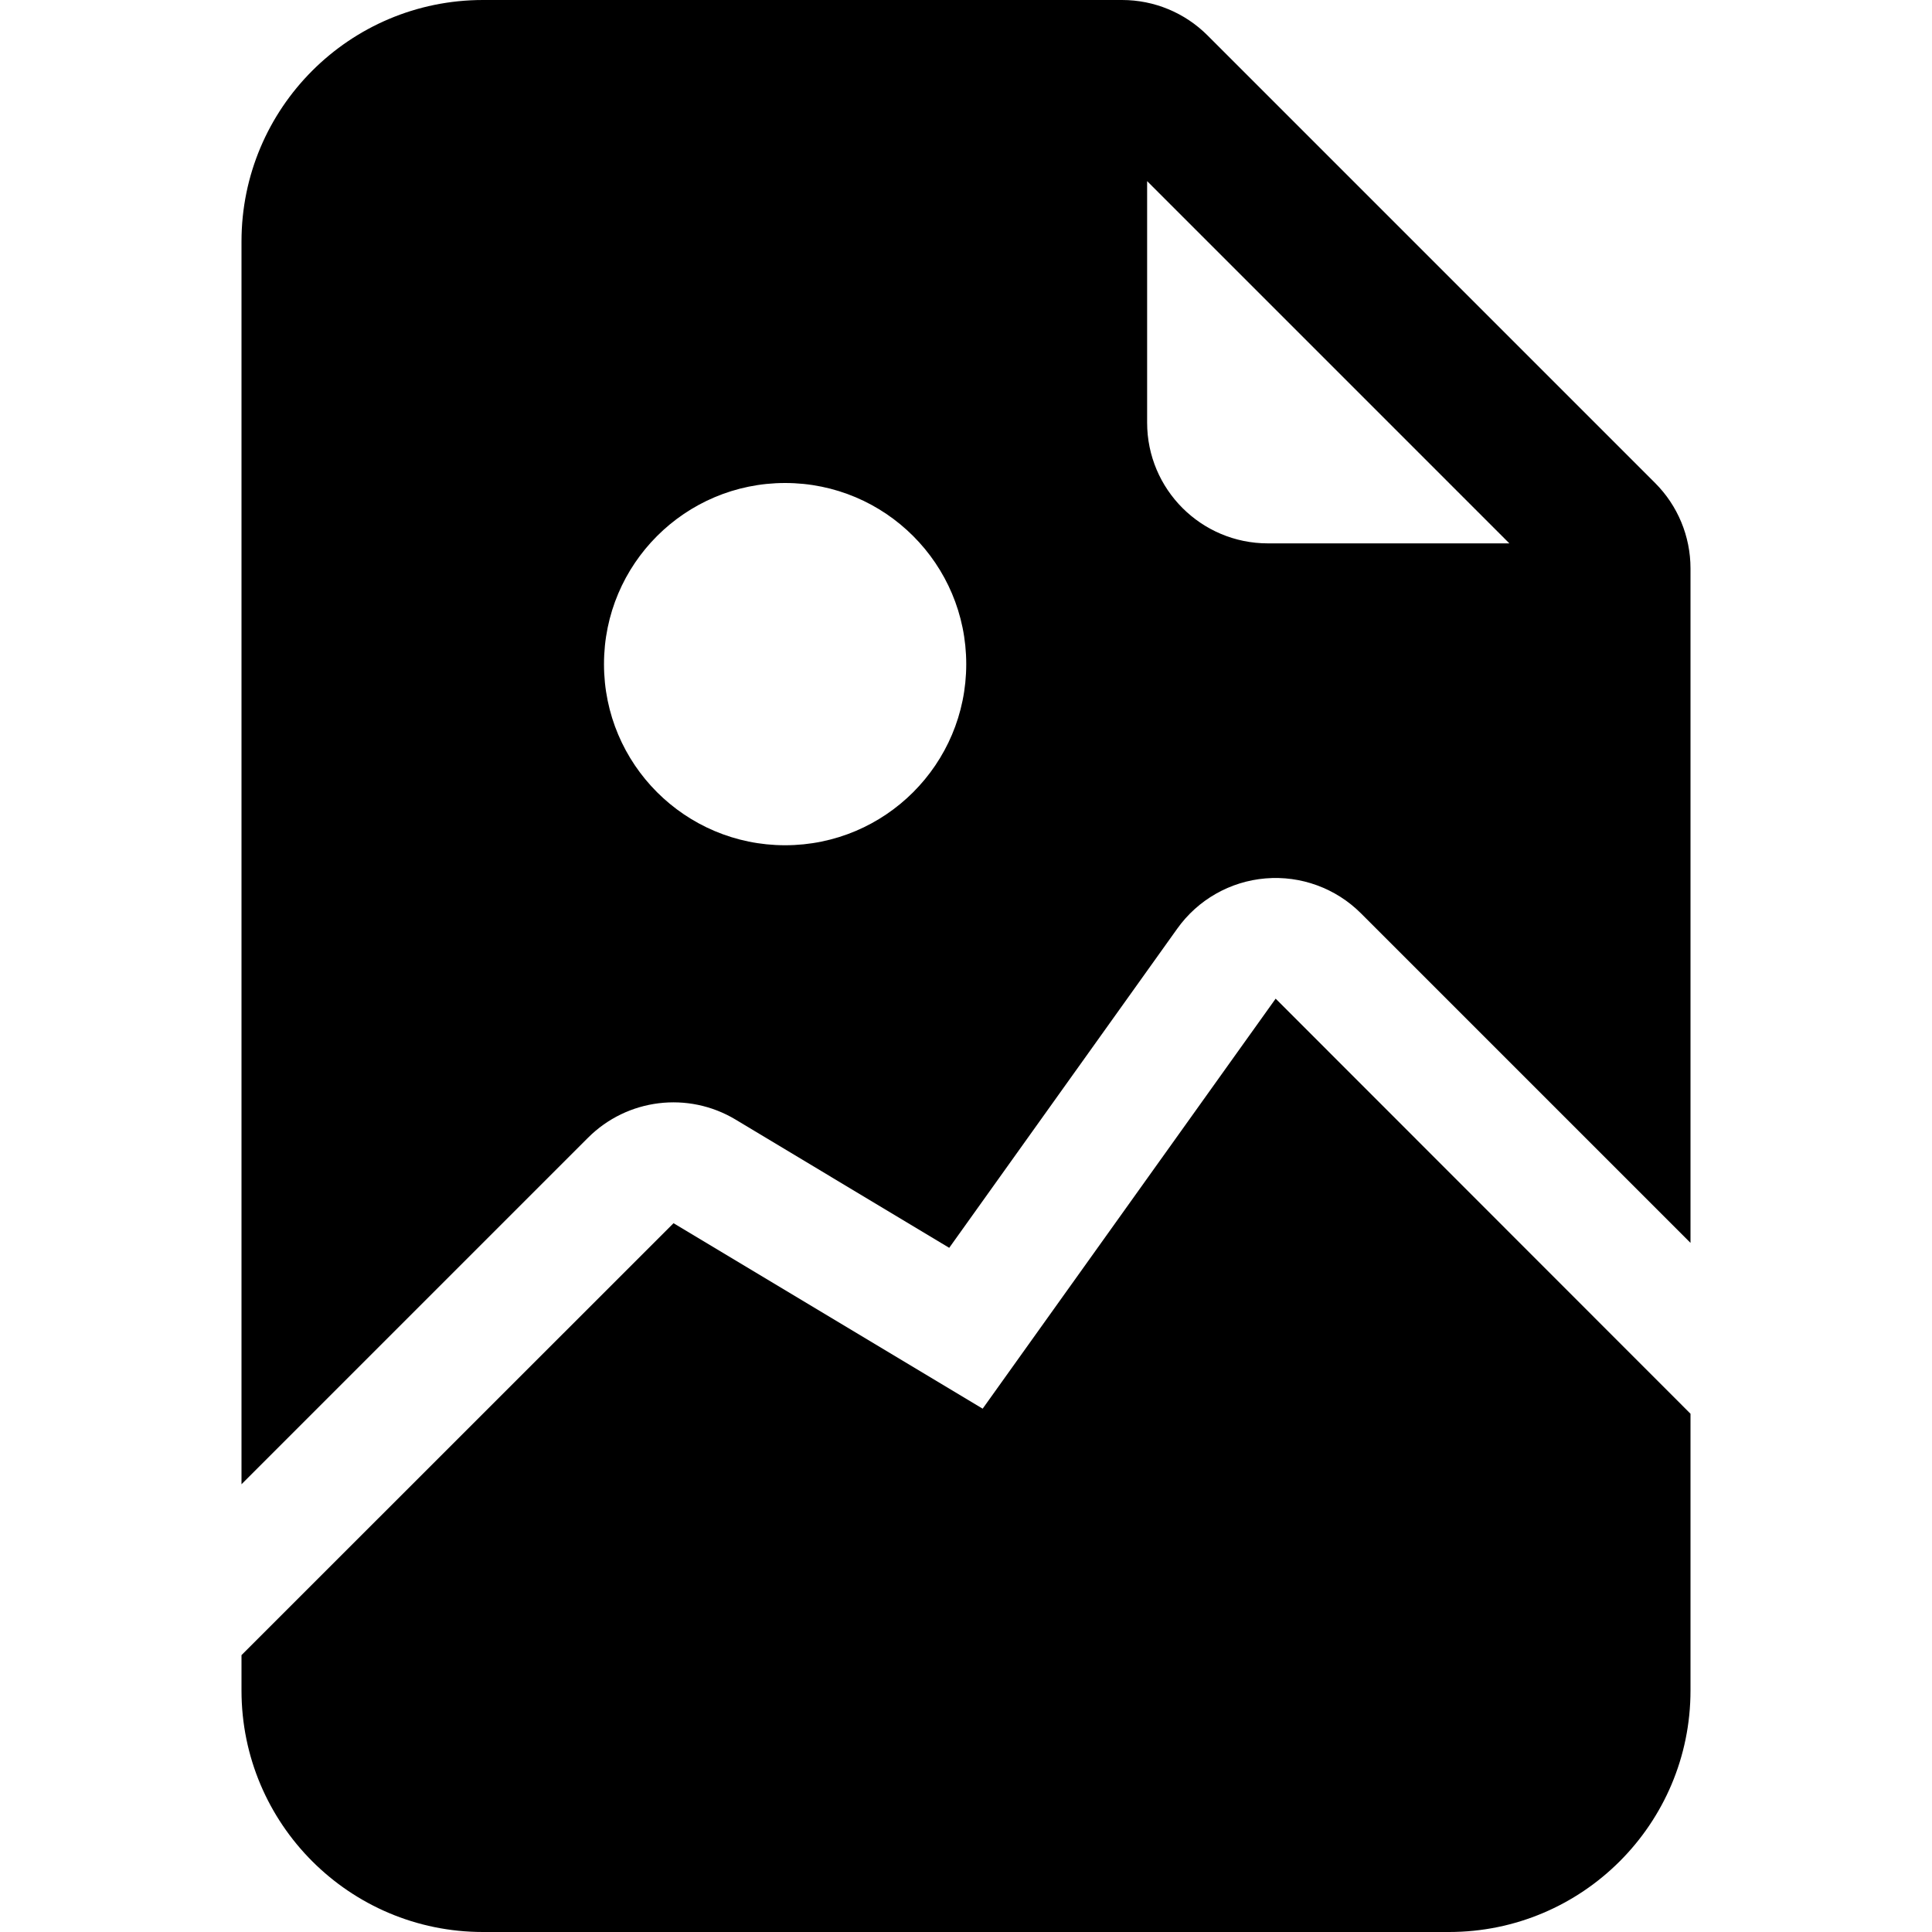
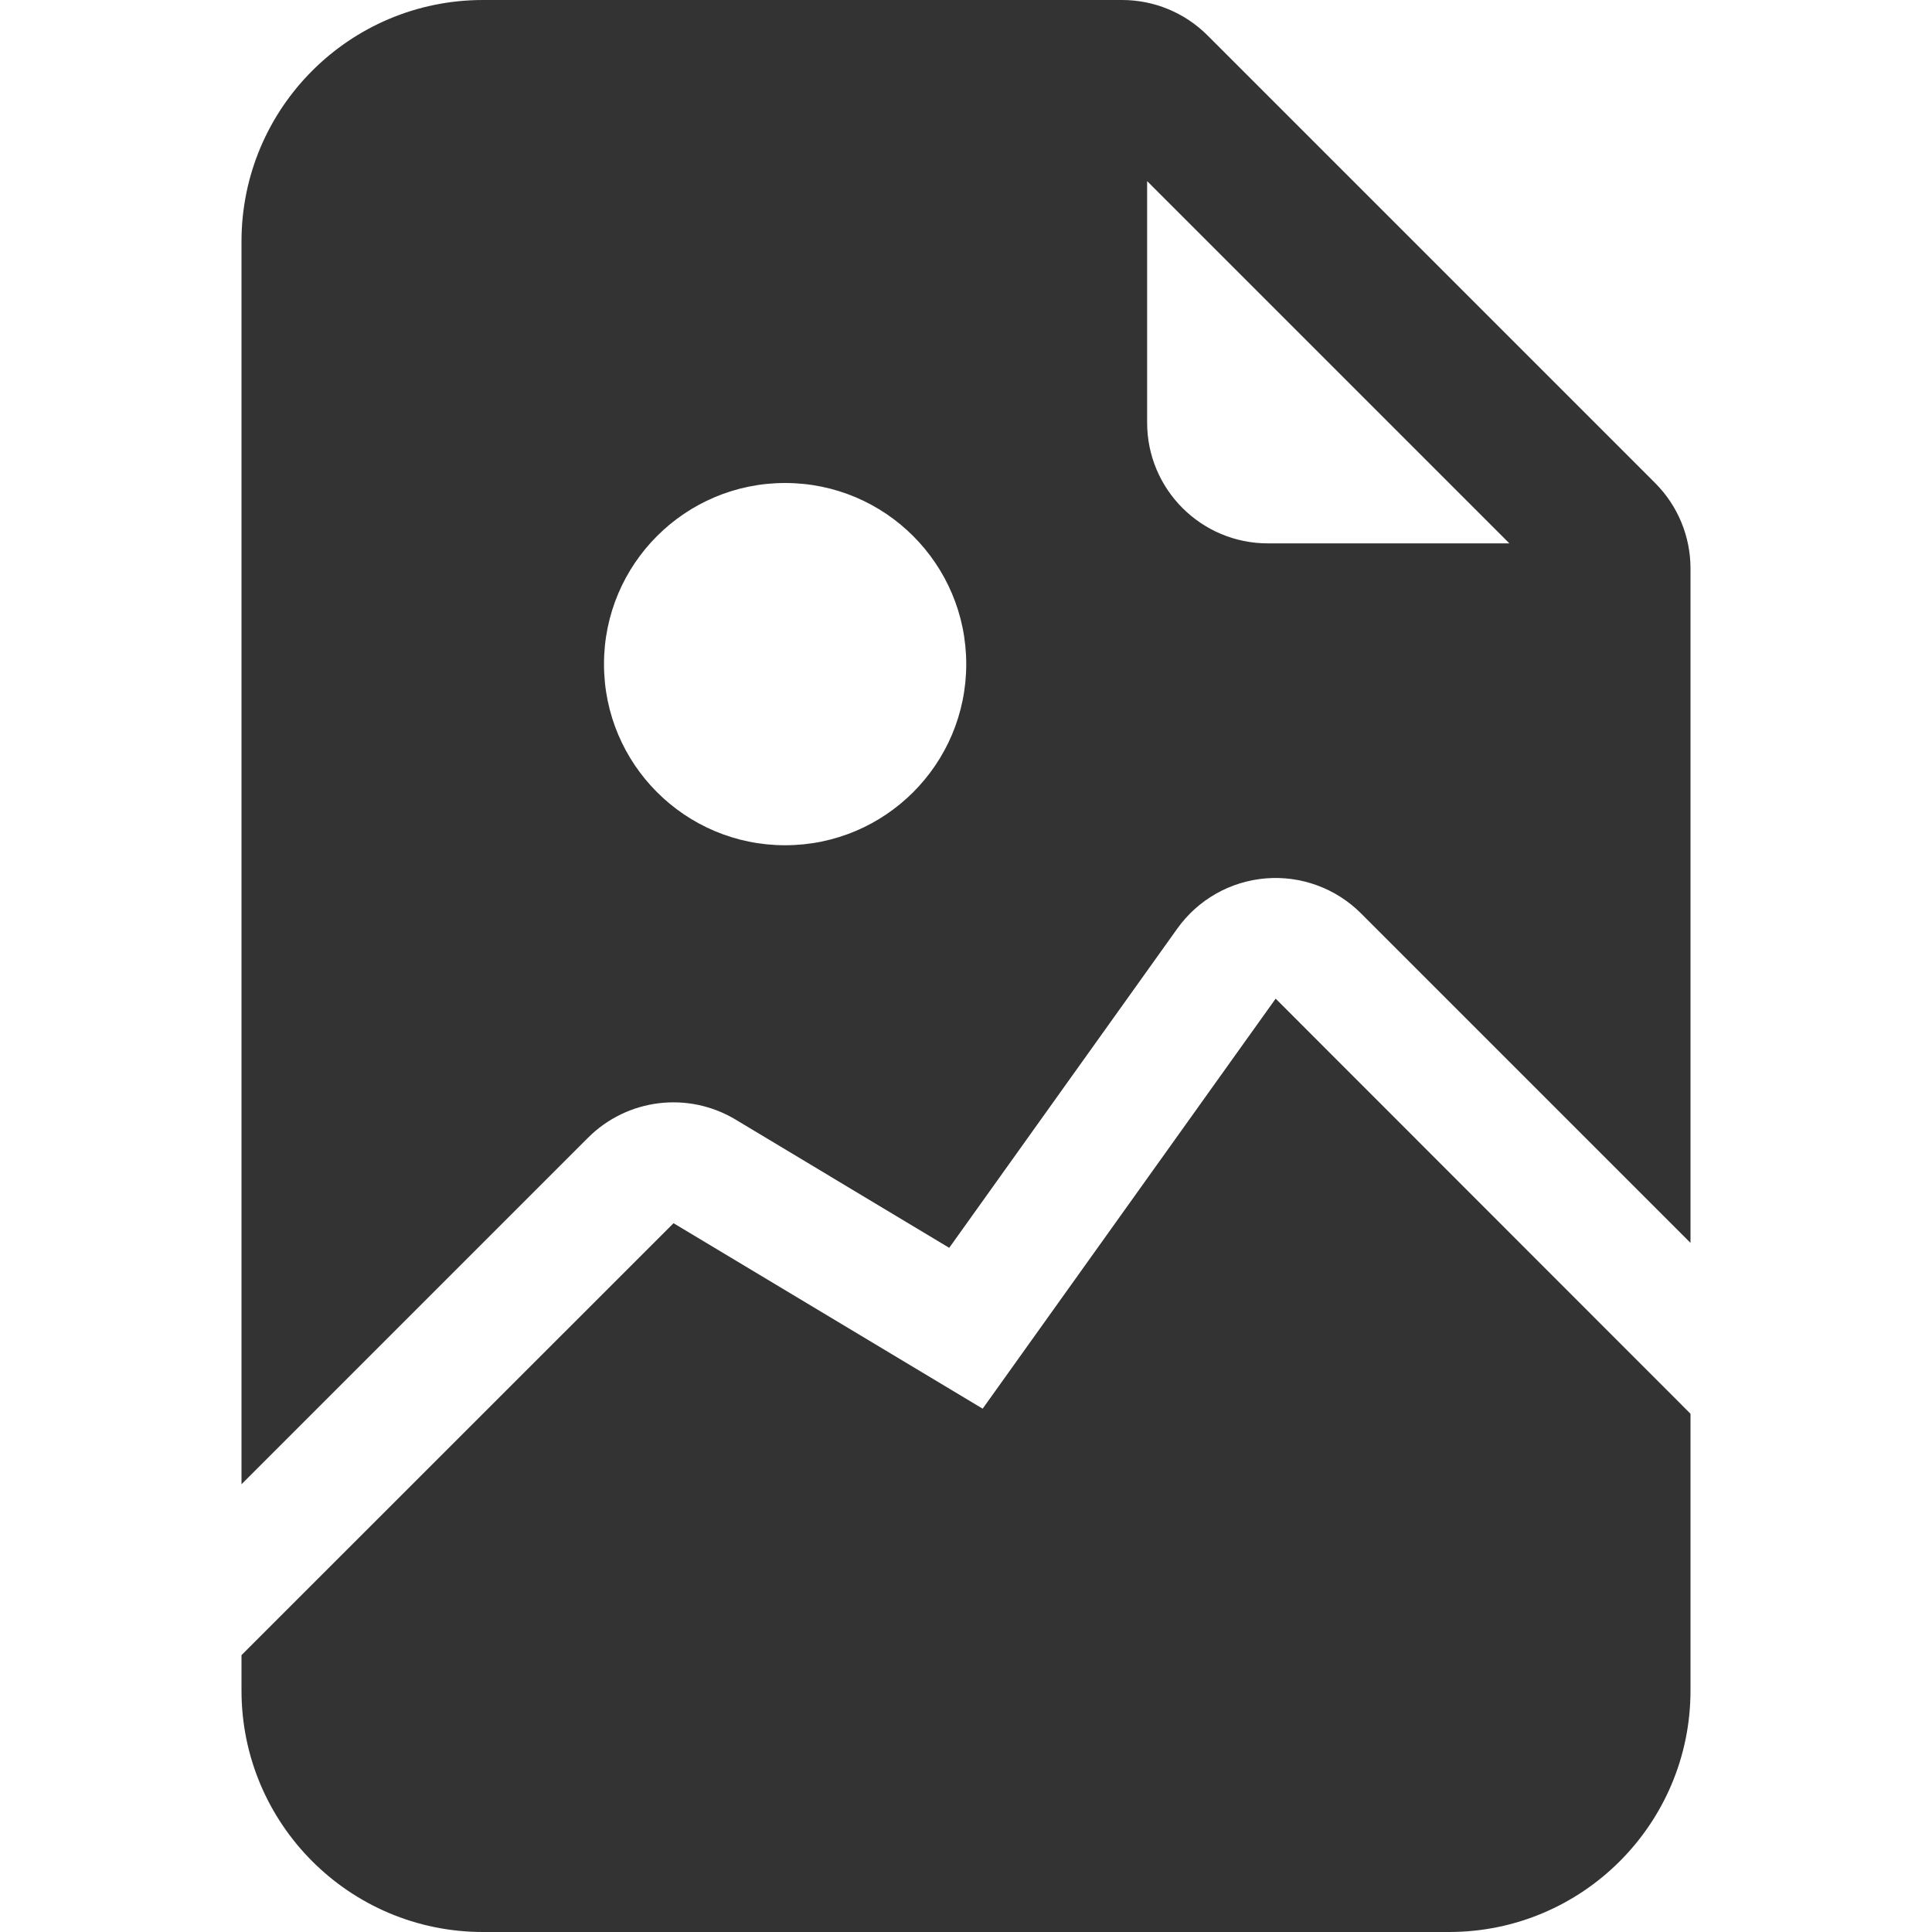
- <svg xmlns="http://www.w3.org/2000/svg" width="16" height="16" fill="currentColor" class="bi bi-file-earmark-image-fill" viewBox="0 0 16 16">
-   <path d="M4 0h5.293A1 1 0 0 1 10 .293L13.707 4a1 1 0 0 1 .293.707v5.586l-2.73-2.73a1 1 0 0 0-1.52.127l-1.889 2.644-1.769-1.062a1 1 0 0 0-1.222.15L2 12.292V2a2 2 0 0 1 2-2zm5.5 1.5v2a1 1 0 0 0 1 1h2l-3-3zm-1.498 4a1.5 1.5 0 1 0-3 0 1.5 1.5 0 0 0 3 0z" />
-   <path d="M10.564 8.27 14 11.708V14a2 2 0 0 1-2 2H4a2 2 0 0 1-2-2v-.293l3.578-3.577 2.56 1.536 2.426-3.395z" />
+ <svg xmlns="http://www.w3.org/2000/svg" width="16" height="16" fill="currentColor" class="bi bi-file-earmark-image-fill" viewBox="0 0 16 16" version="1.1" id="svg6">
+   <defs id="defs10" />
+   <path d="M4 0h5.293A1 1 0 0 1 10 .293L13.707 4a1 1 0 0 1 .293.707v5.586l-2.73-2.73a1 1 0 0 0-1.52.127l-1.889 2.644-1.769-1.062a1 1 0 0 0-1.222.15L2 12.292V2a2 2 0 0 1 2-2zm5.5 1.5v2a1 1 0 0 0 1 1h2l-3-3zm-1.498 4a1.5 1.5 0 1 0-3 0 1.5 1.5 0 0 0 3 0z" id="path2" style="fill:#333333" />
+   <path d="M10.564 8.27 14 11.708V14a2 2 0 0 1-2 2H4a2 2 0 0 1-2-2v-.293l3.578-3.577 2.56 1.536 2.426-3.395z" id="path4" style="fill:#333333" />
</svg>
